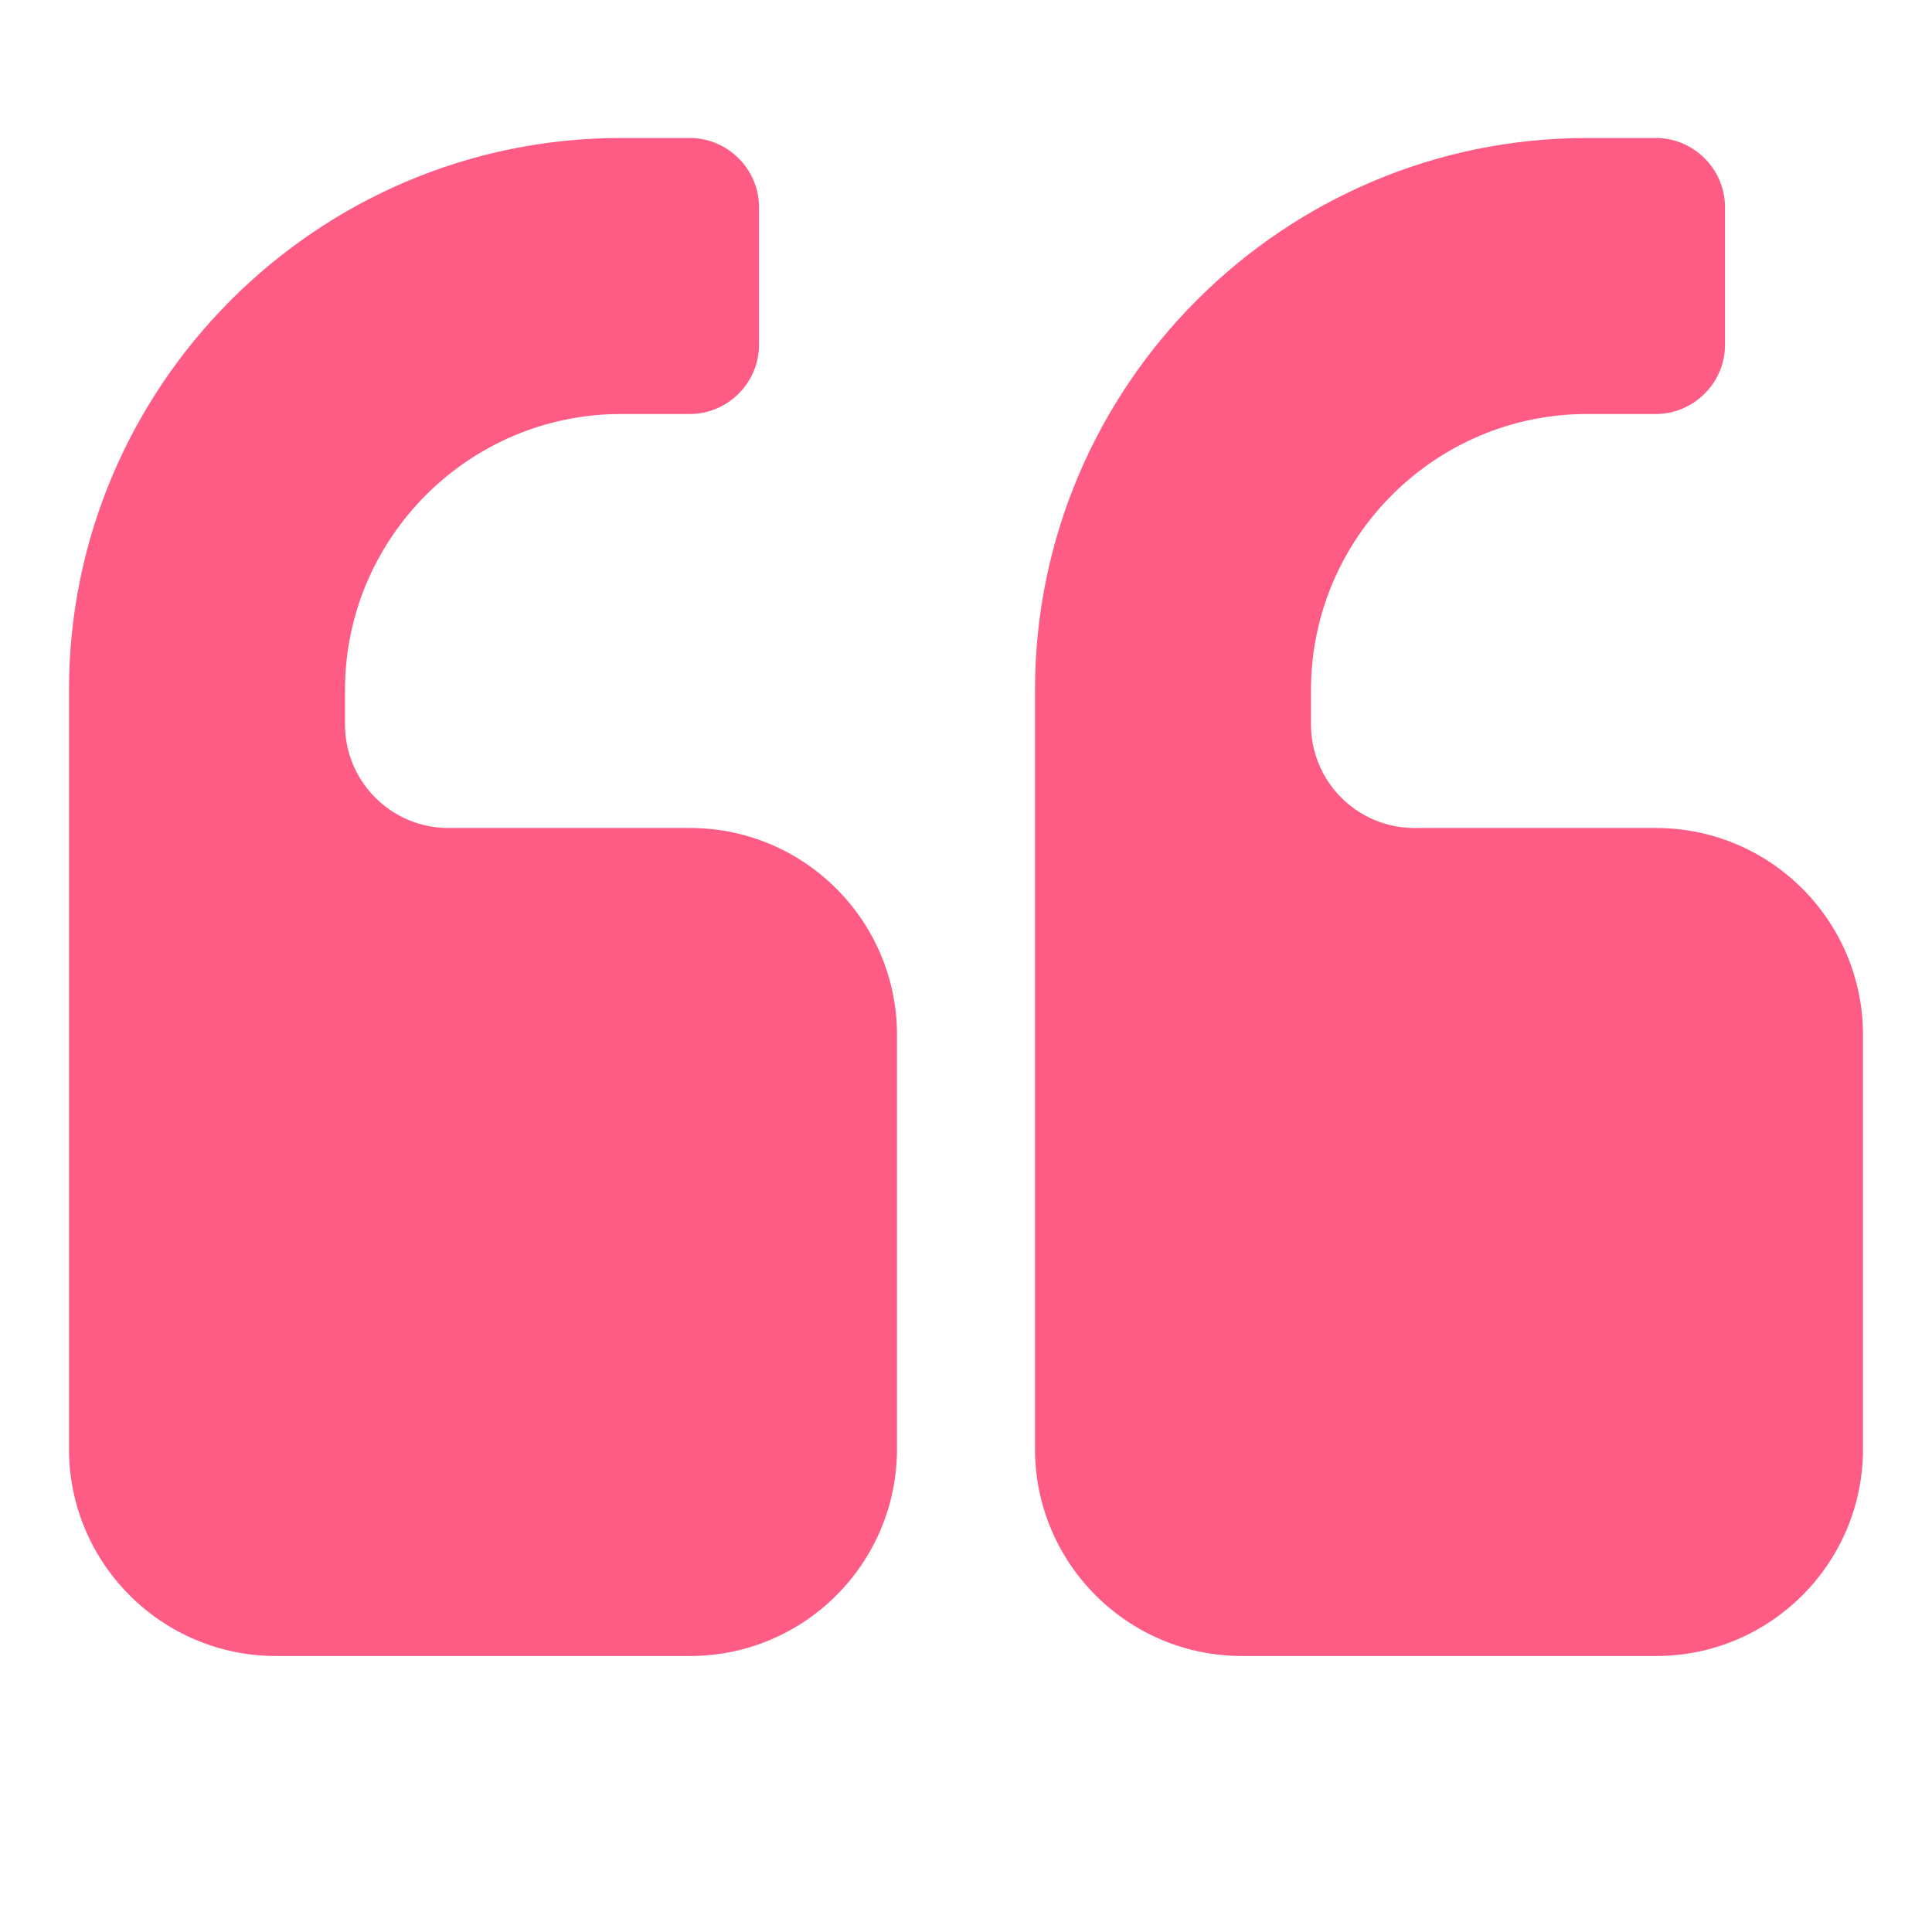
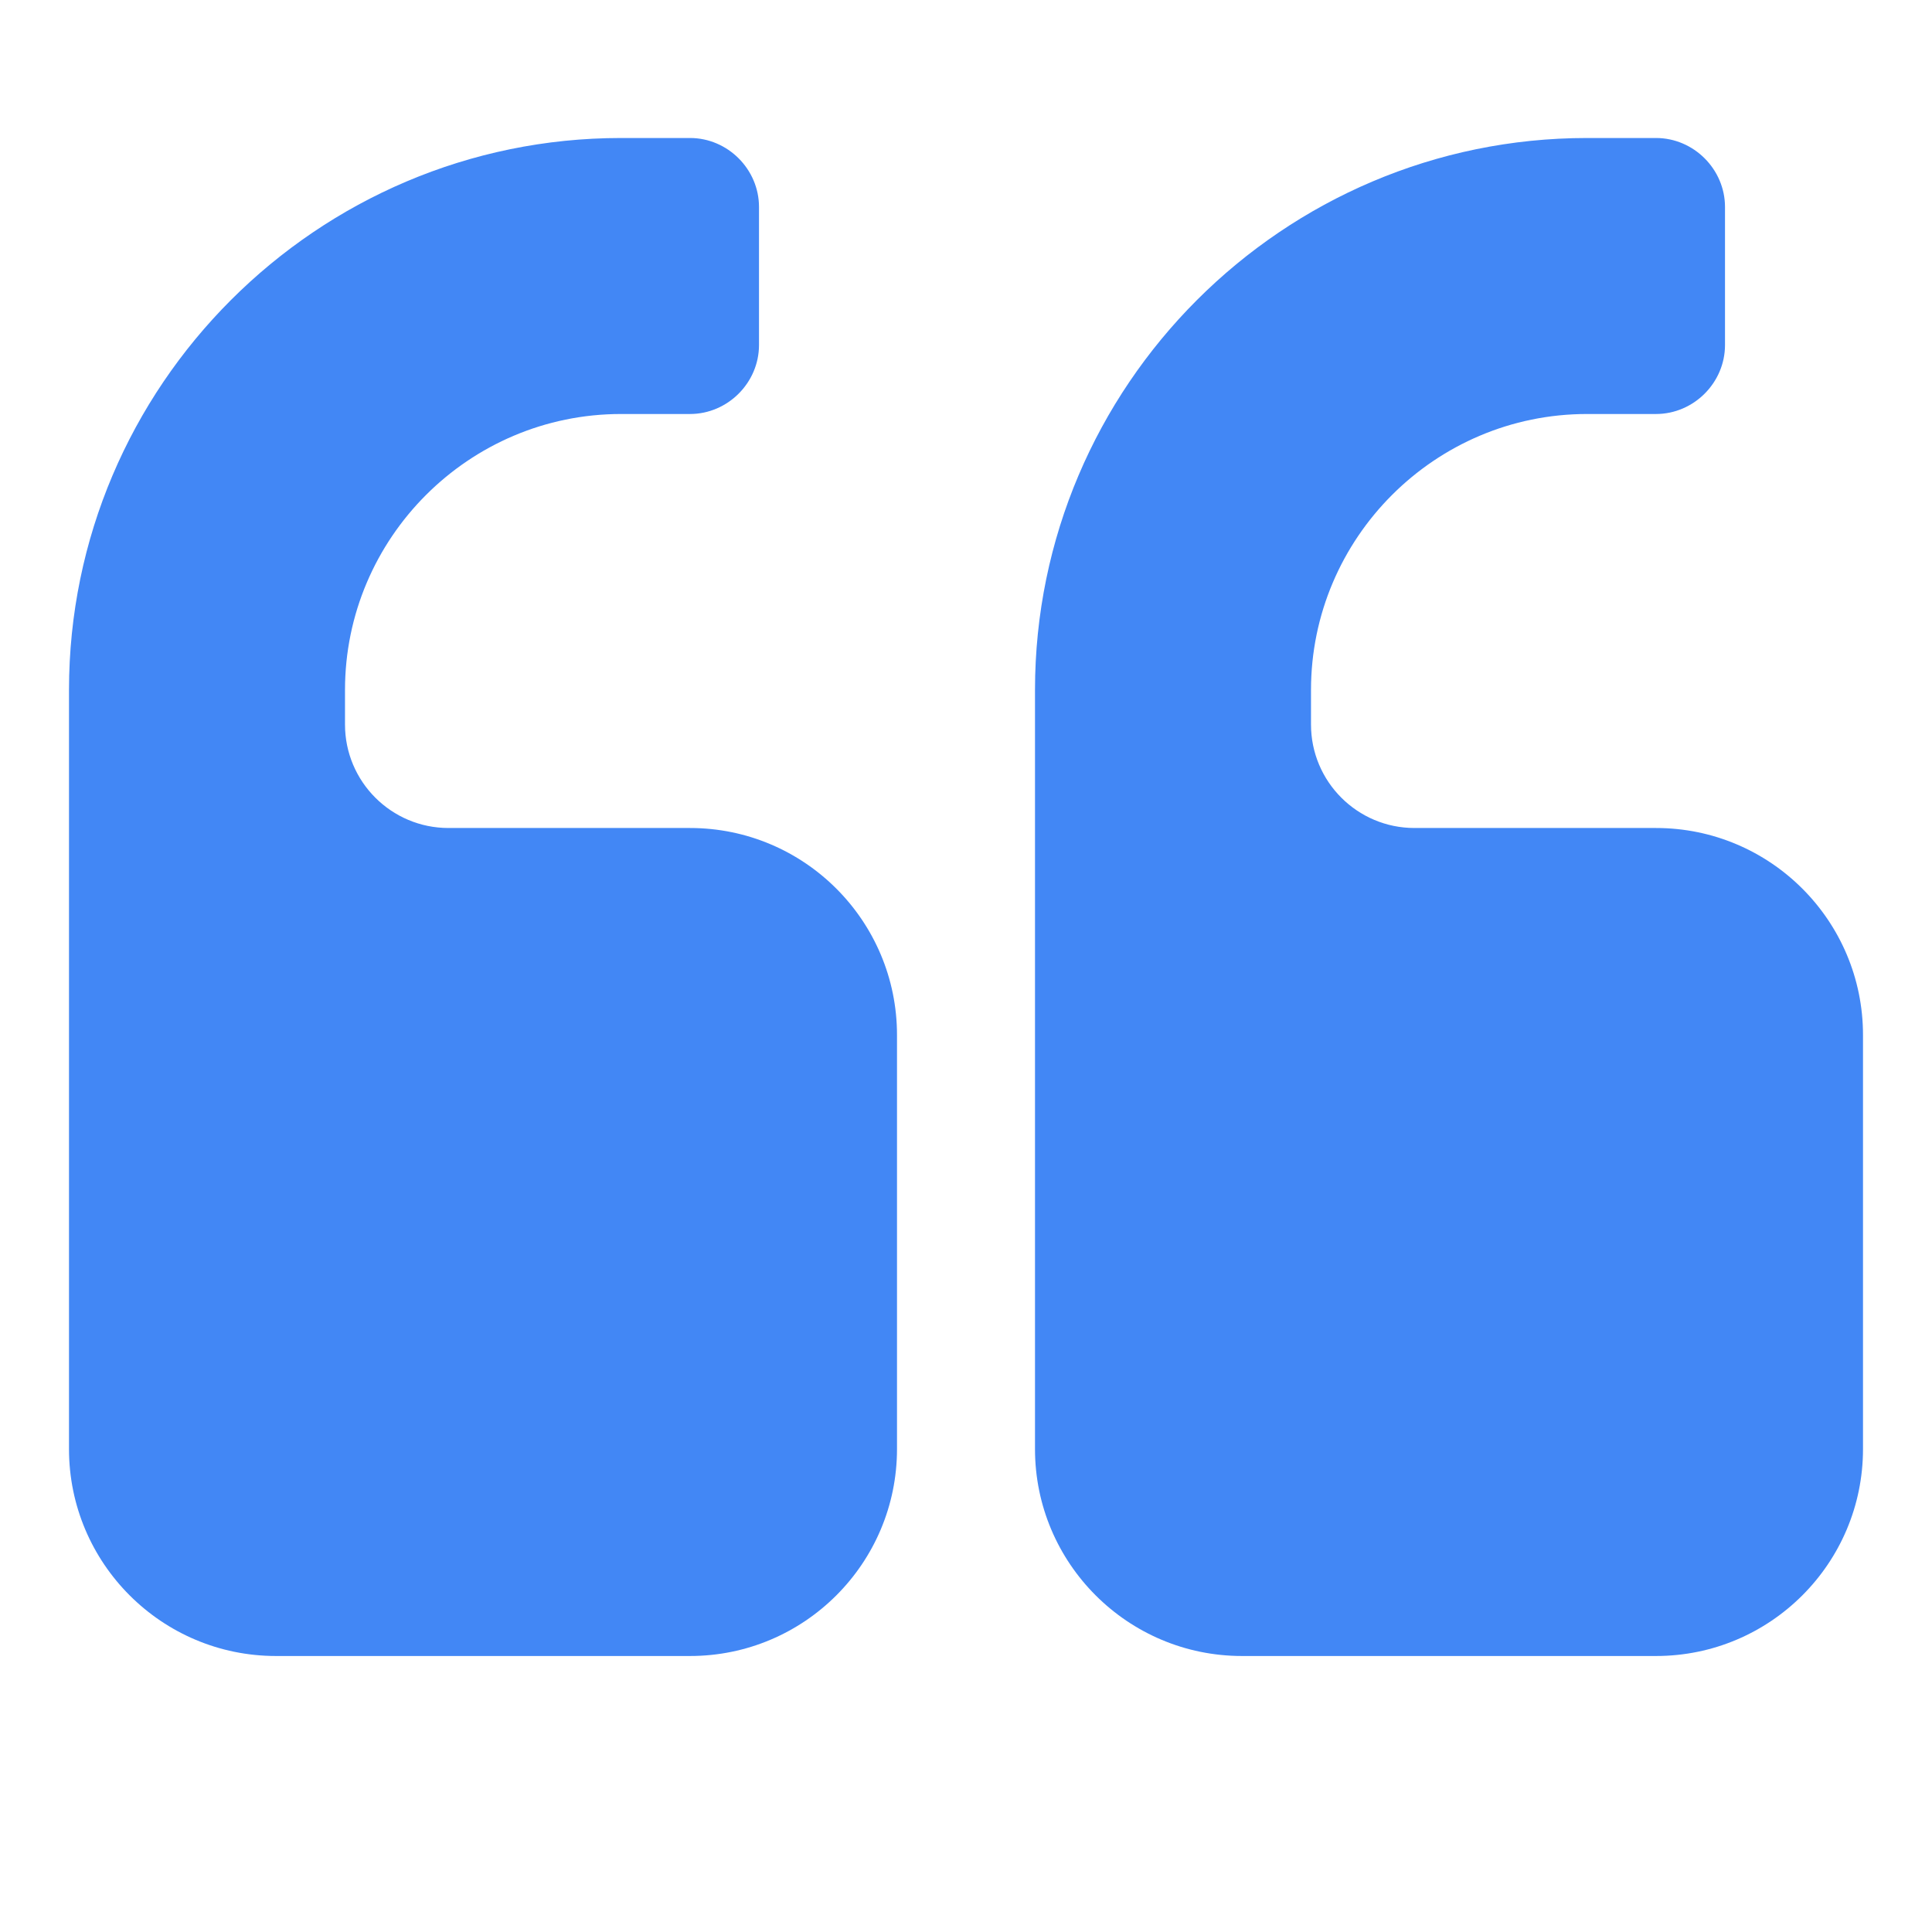
<svg xmlns="http://www.w3.org/2000/svg" aria-hidden="true" version="1.1" width="20" height="20" viewBox="0 0 416 448">
  <g id="icomoon-ignore" />
-   <path fill="#FF5C85" d="M192 240v96c0 26.5-21.5 48-48 48h-96c-26.5 0-48-21.5-48-48v-176c0-70.5 57.5-128 128-128h16c8.75 0 16 7.25 16 16v32c0 8.75-7.25 16-16 16h-16c-35.25 0-64 28.75-64 64v8c0 13.25 10.75 24 24 24h56c26.5 0 48 21.5 48 48zM416 240v96c0 26.5-21.5 48-48 48h-96c-26.5 0-48-21.5-48-48v-176c0-70.5 57.5-128 128-128h16c8.75 0 16 7.25 16 16v32c0 8.75-7.25 16-16 16h-16c-35.25 0-64 28.75-64 64v8c0 13.25 10.75 24 24 24h56c26.5 0 48 21.5 48 48z" />
+   <path fill="#4287f5" d="M192 240v96c0 26.5-21.5 48-48 48h-96c-26.5 0-48-21.5-48-48v-176c0-70.5 57.5-128 128-128h16c8.75 0 16 7.25 16 16v32c0 8.75-7.25 16-16 16h-16c-35.25 0-64 28.75-64 64v8c0 13.25 10.75 24 24 24h56c26.5 0 48 21.5 48 48zM416 240v96c0 26.5-21.5 48-48 48h-96c-26.5 0-48-21.5-48-48v-176c0-70.5 57.5-128 128-128h16c8.75 0 16 7.25 16 16v32c0 8.75-7.25 16-16 16h-16c-35.25 0-64 28.75-64 64v8c0 13.25 10.75 24 24 24h56c26.5 0 48 21.5 48 48z" />
</svg>
